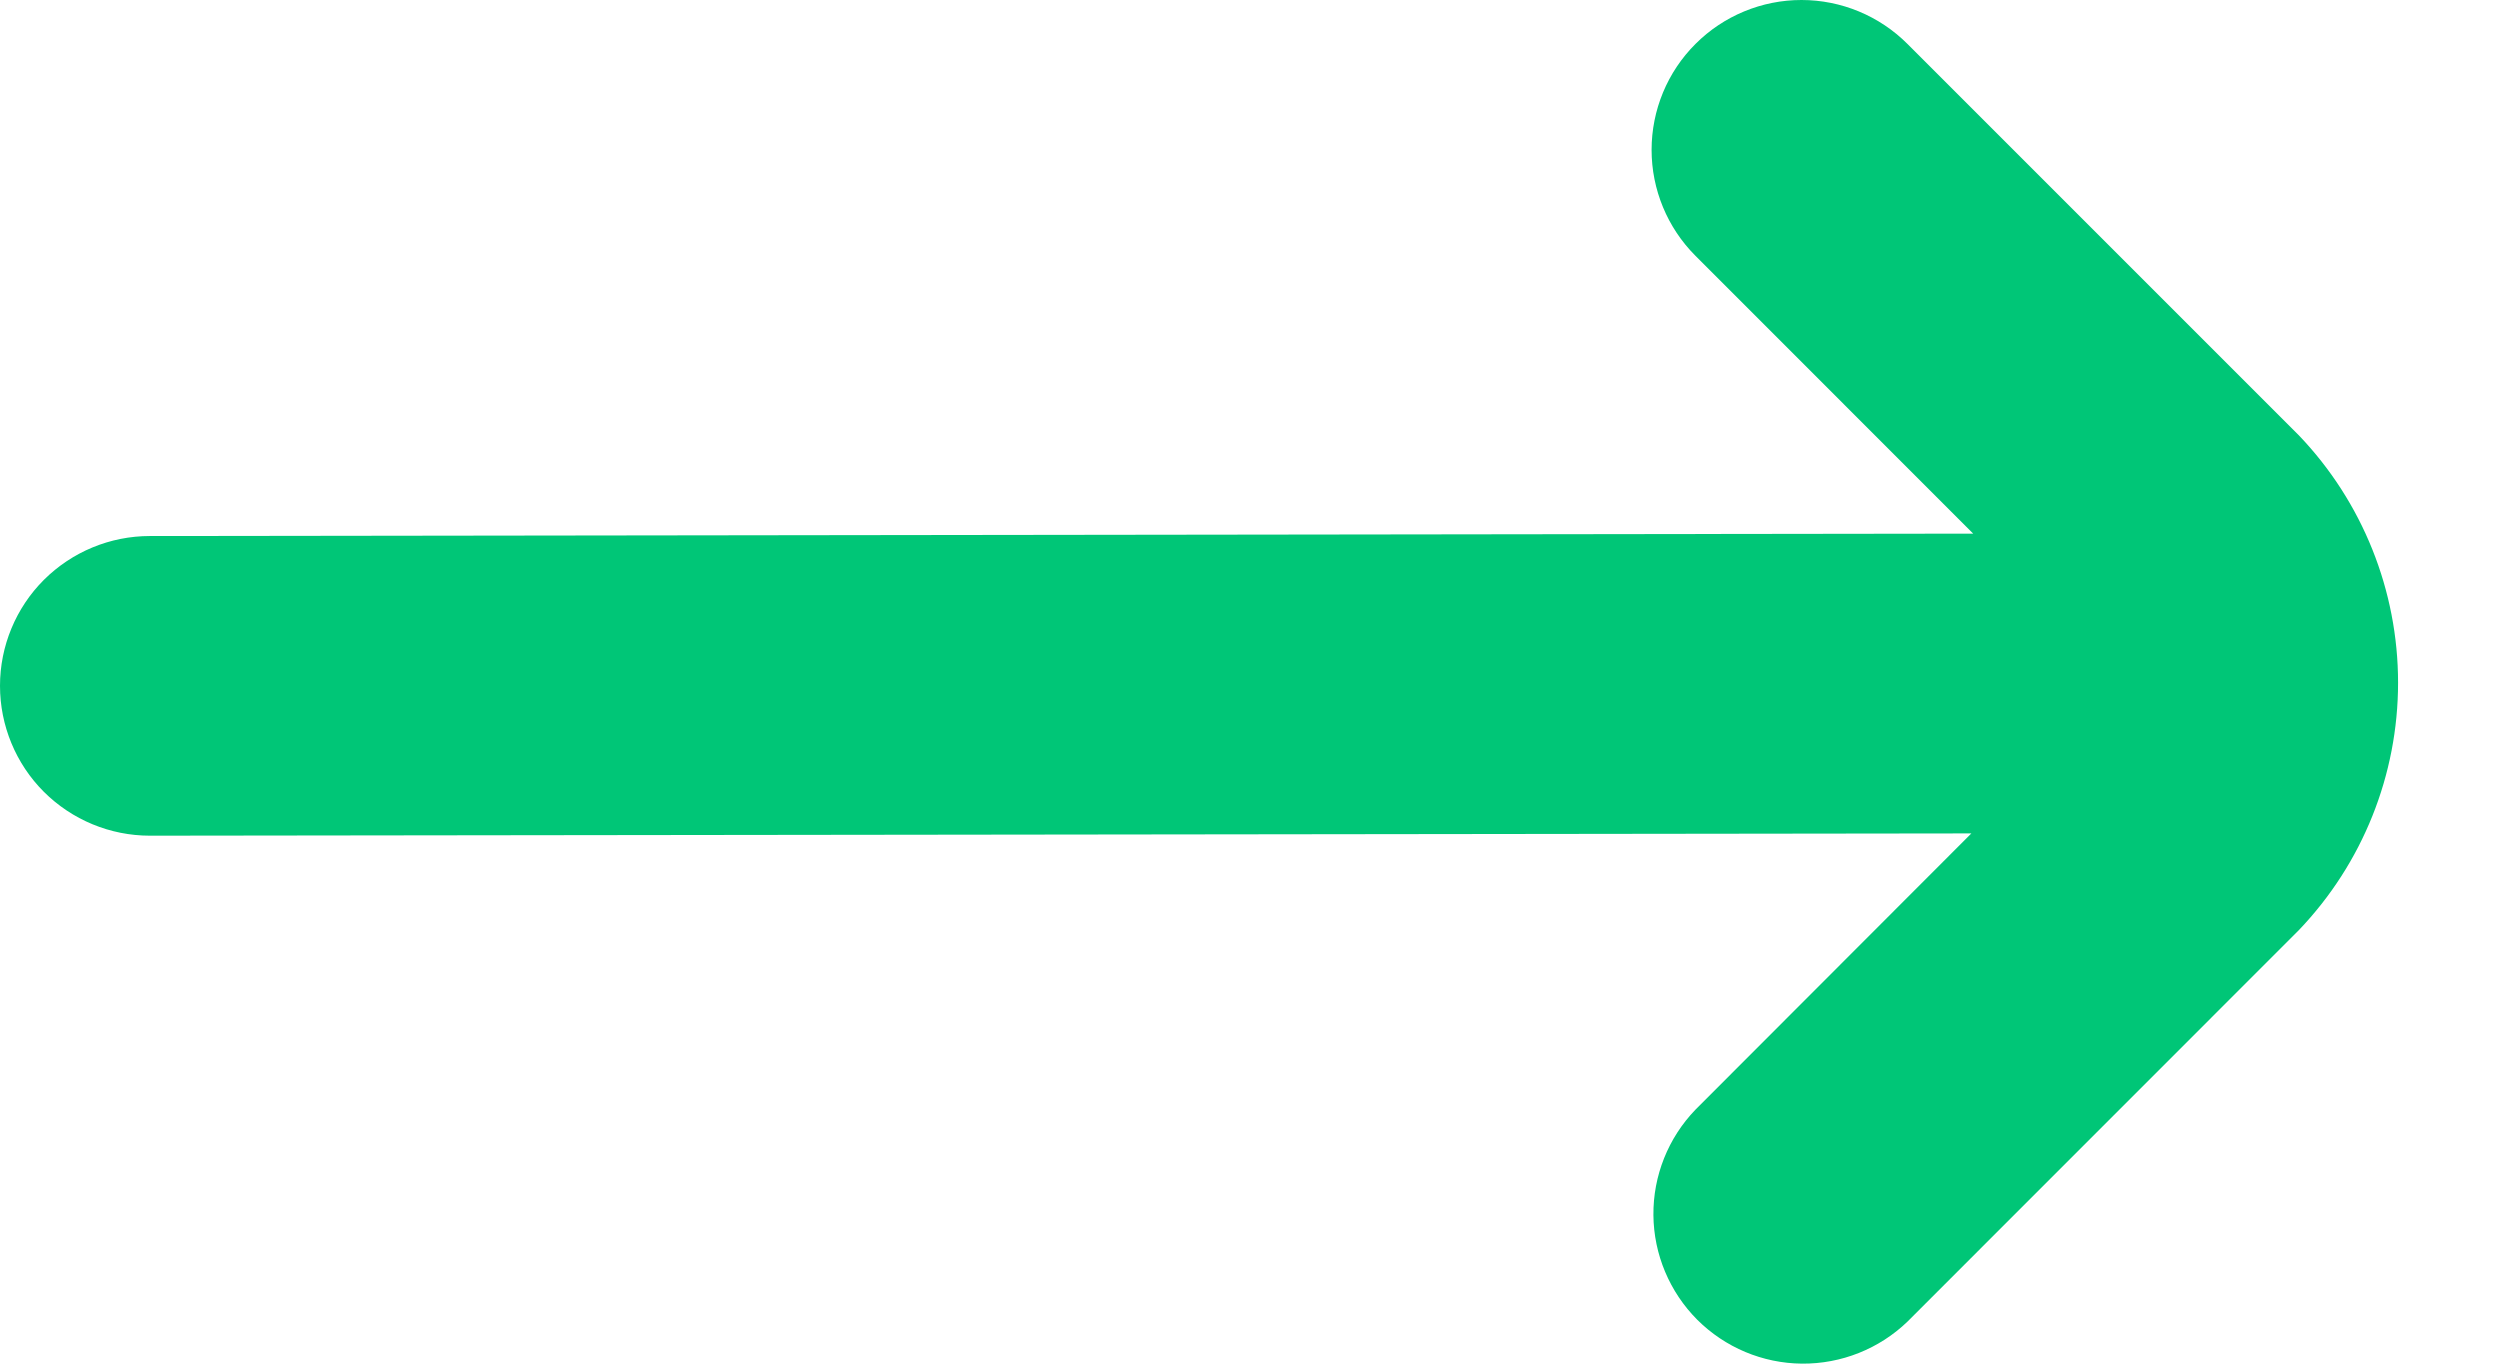
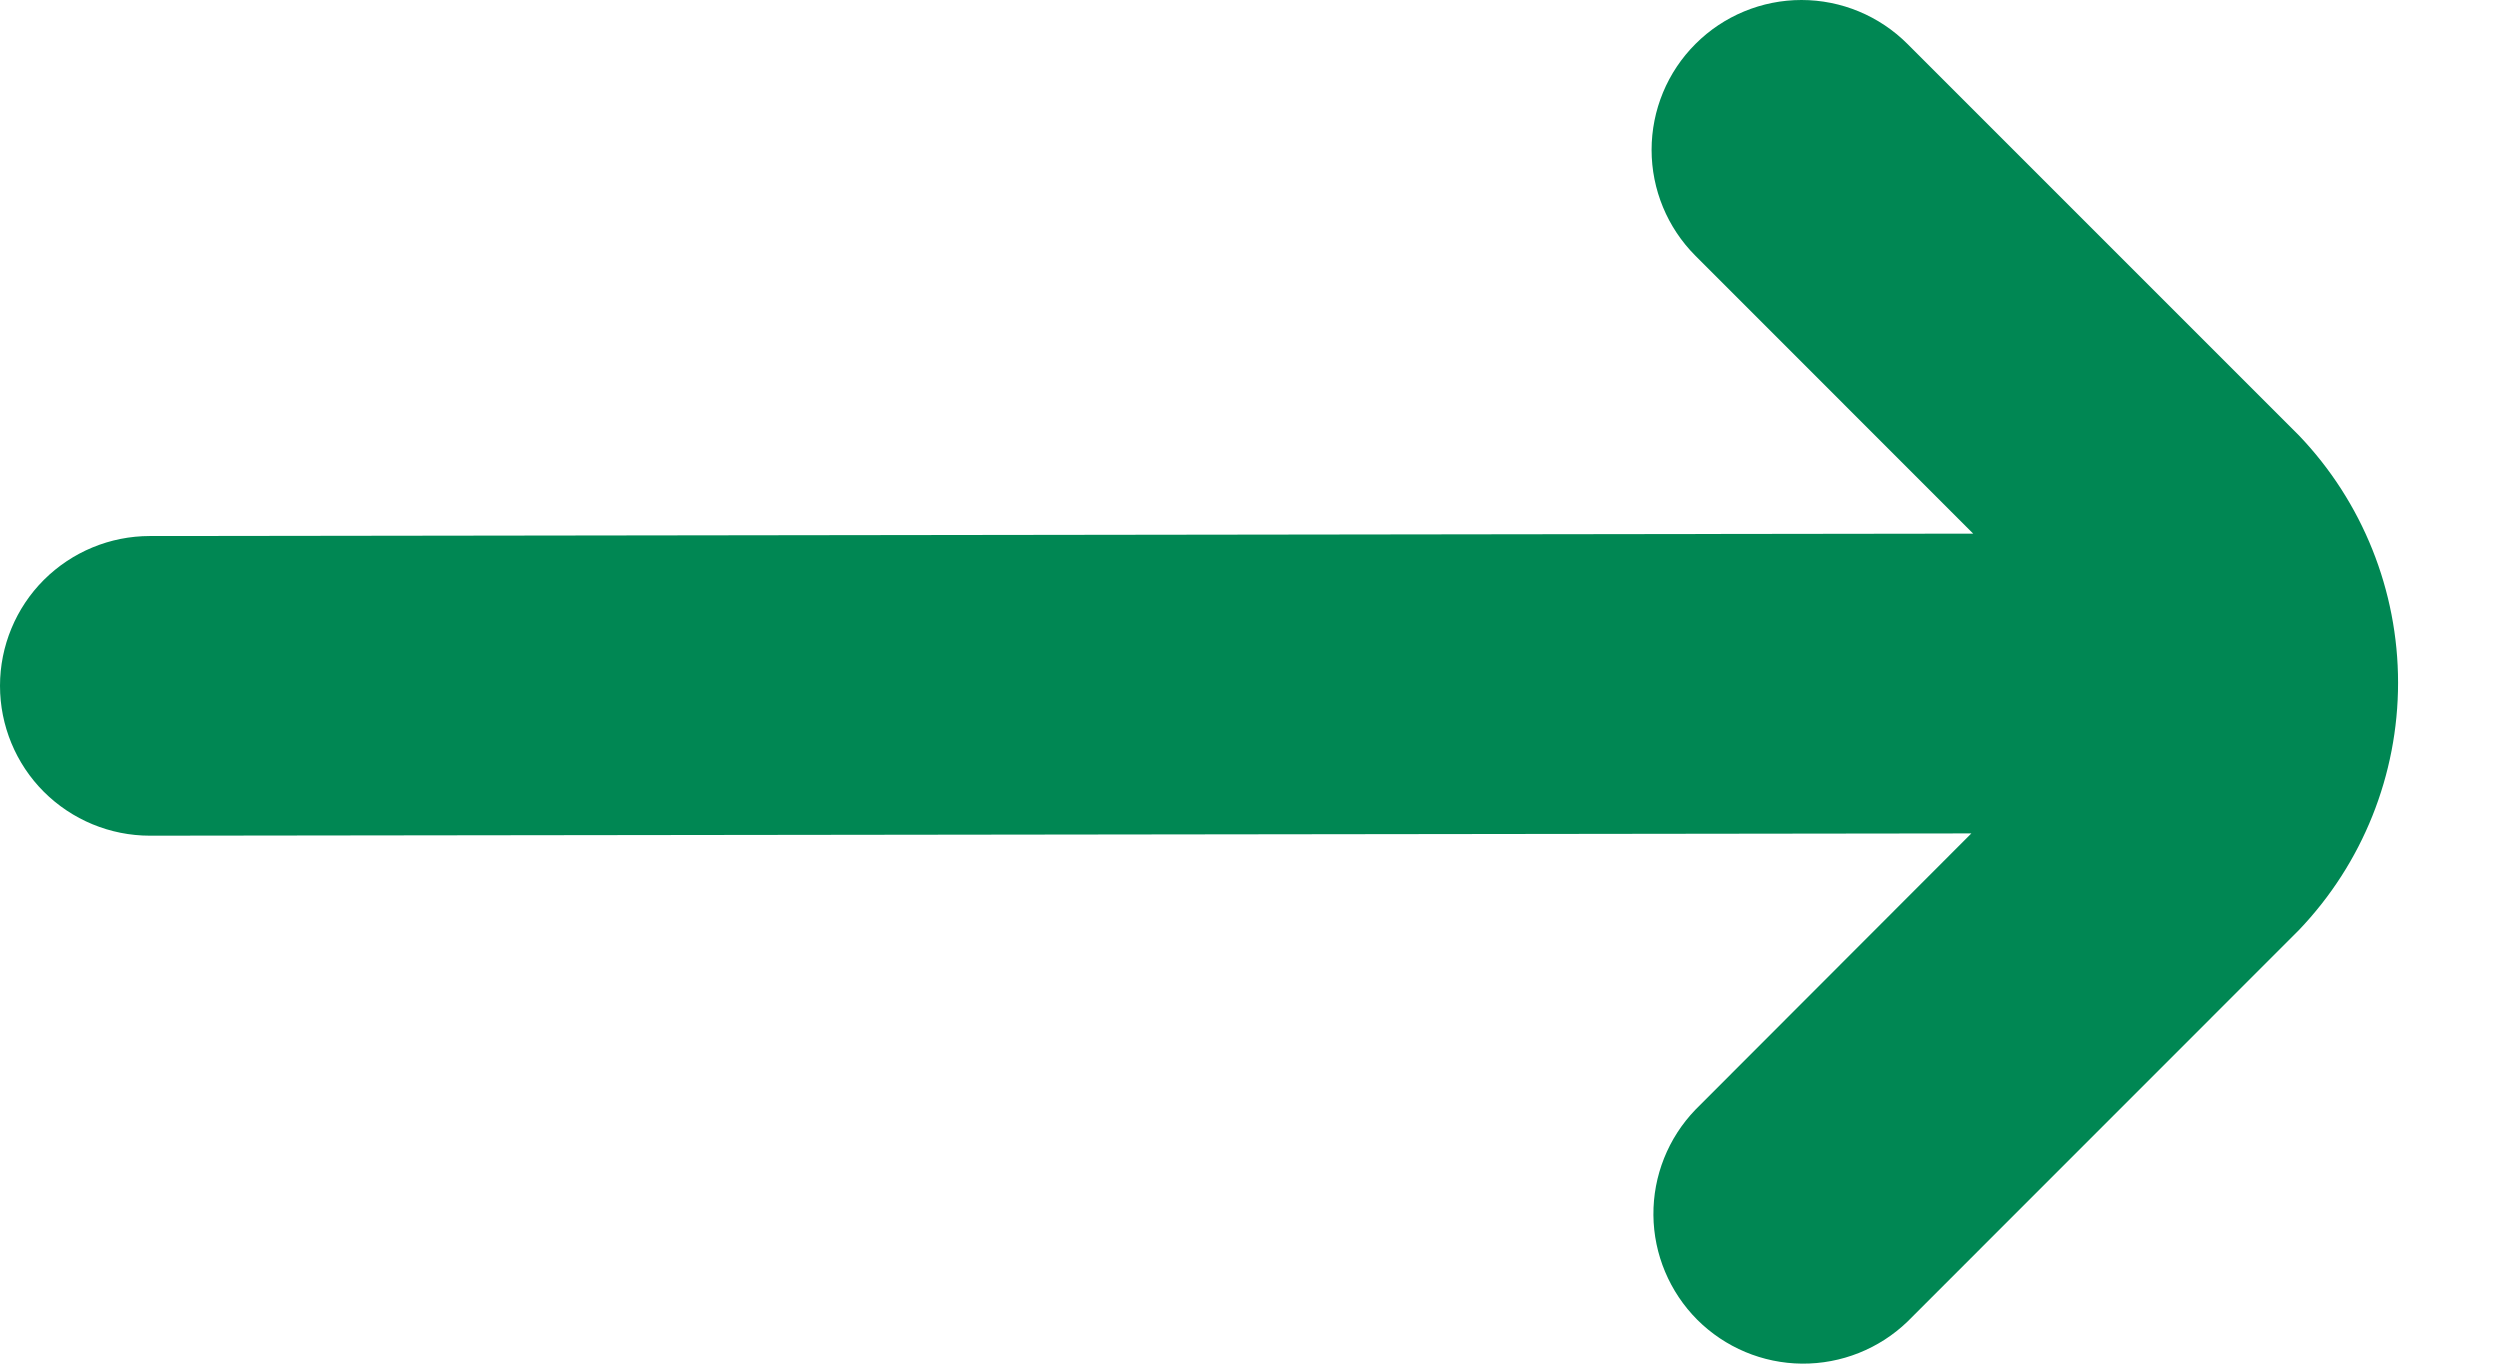
<svg xmlns="http://www.w3.org/2000/svg" width="22" height="12" viewBox="0 0 22 12" fill="none">
-   <path d="M16.786 11.63L20.231 8.184C20.791 7.598 21.103 6.819 21.103 6.008C21.103 5.198 20.791 4.418 20.231 3.832L16.786 0.387C16.538 0.139 16.203 8.24781e-05 15.853 3.66834e-08C15.504 -8.24048e-05 15.168 0.139 14.921 0.386C14.673 0.633 14.534 0.969 14.534 1.319C14.534 1.668 14.673 2.004 14.92 2.251L17.364 4.696L1.319 4.717C0.969 4.717 0.634 4.856 0.386 5.103C0.139 5.35 0 5.686 0 6.035C0 6.385 0.139 6.721 0.386 6.968C0.634 7.215 0.969 7.354 1.319 7.354L17.348 7.334L14.92 9.765C14.68 10.014 14.547 10.347 14.55 10.693C14.553 11.038 14.692 11.369 14.936 11.614C15.181 11.858 15.511 11.997 15.857 12C16.203 12.003 16.537 11.87 16.786 11.63Z" fill="#00C677" />
+   <path d="M16.786 11.63L20.231 8.184C20.791 7.598 21.103 6.819 21.103 6.008C21.103 5.198 20.791 4.418 20.231 3.832L16.786 0.387C16.538 0.139 16.203 8.24781e-05 15.853 3.66834e-08C15.504 -8.24048e-05 15.168 0.139 14.921 0.386C14.673 0.633 14.534 0.969 14.534 1.319C14.534 1.668 14.673 2.004 14.92 2.251L17.364 4.696L1.319 4.717C0.969 4.717 0.634 4.856 0.386 5.103C0.139 5.35 0 5.686 0 6.035C0 6.385 0.139 6.721 0.386 6.968C0.634 7.215 0.969 7.354 1.319 7.354L17.348 7.334L14.92 9.765C14.68 10.014 14.547 10.347 14.55 10.693C14.553 11.038 14.692 11.369 14.936 11.614C15.181 11.858 15.511 11.997 15.857 12C16.203 12.003 16.537 11.87 16.786 11.63Z" fill="#008753" />
</svg>
